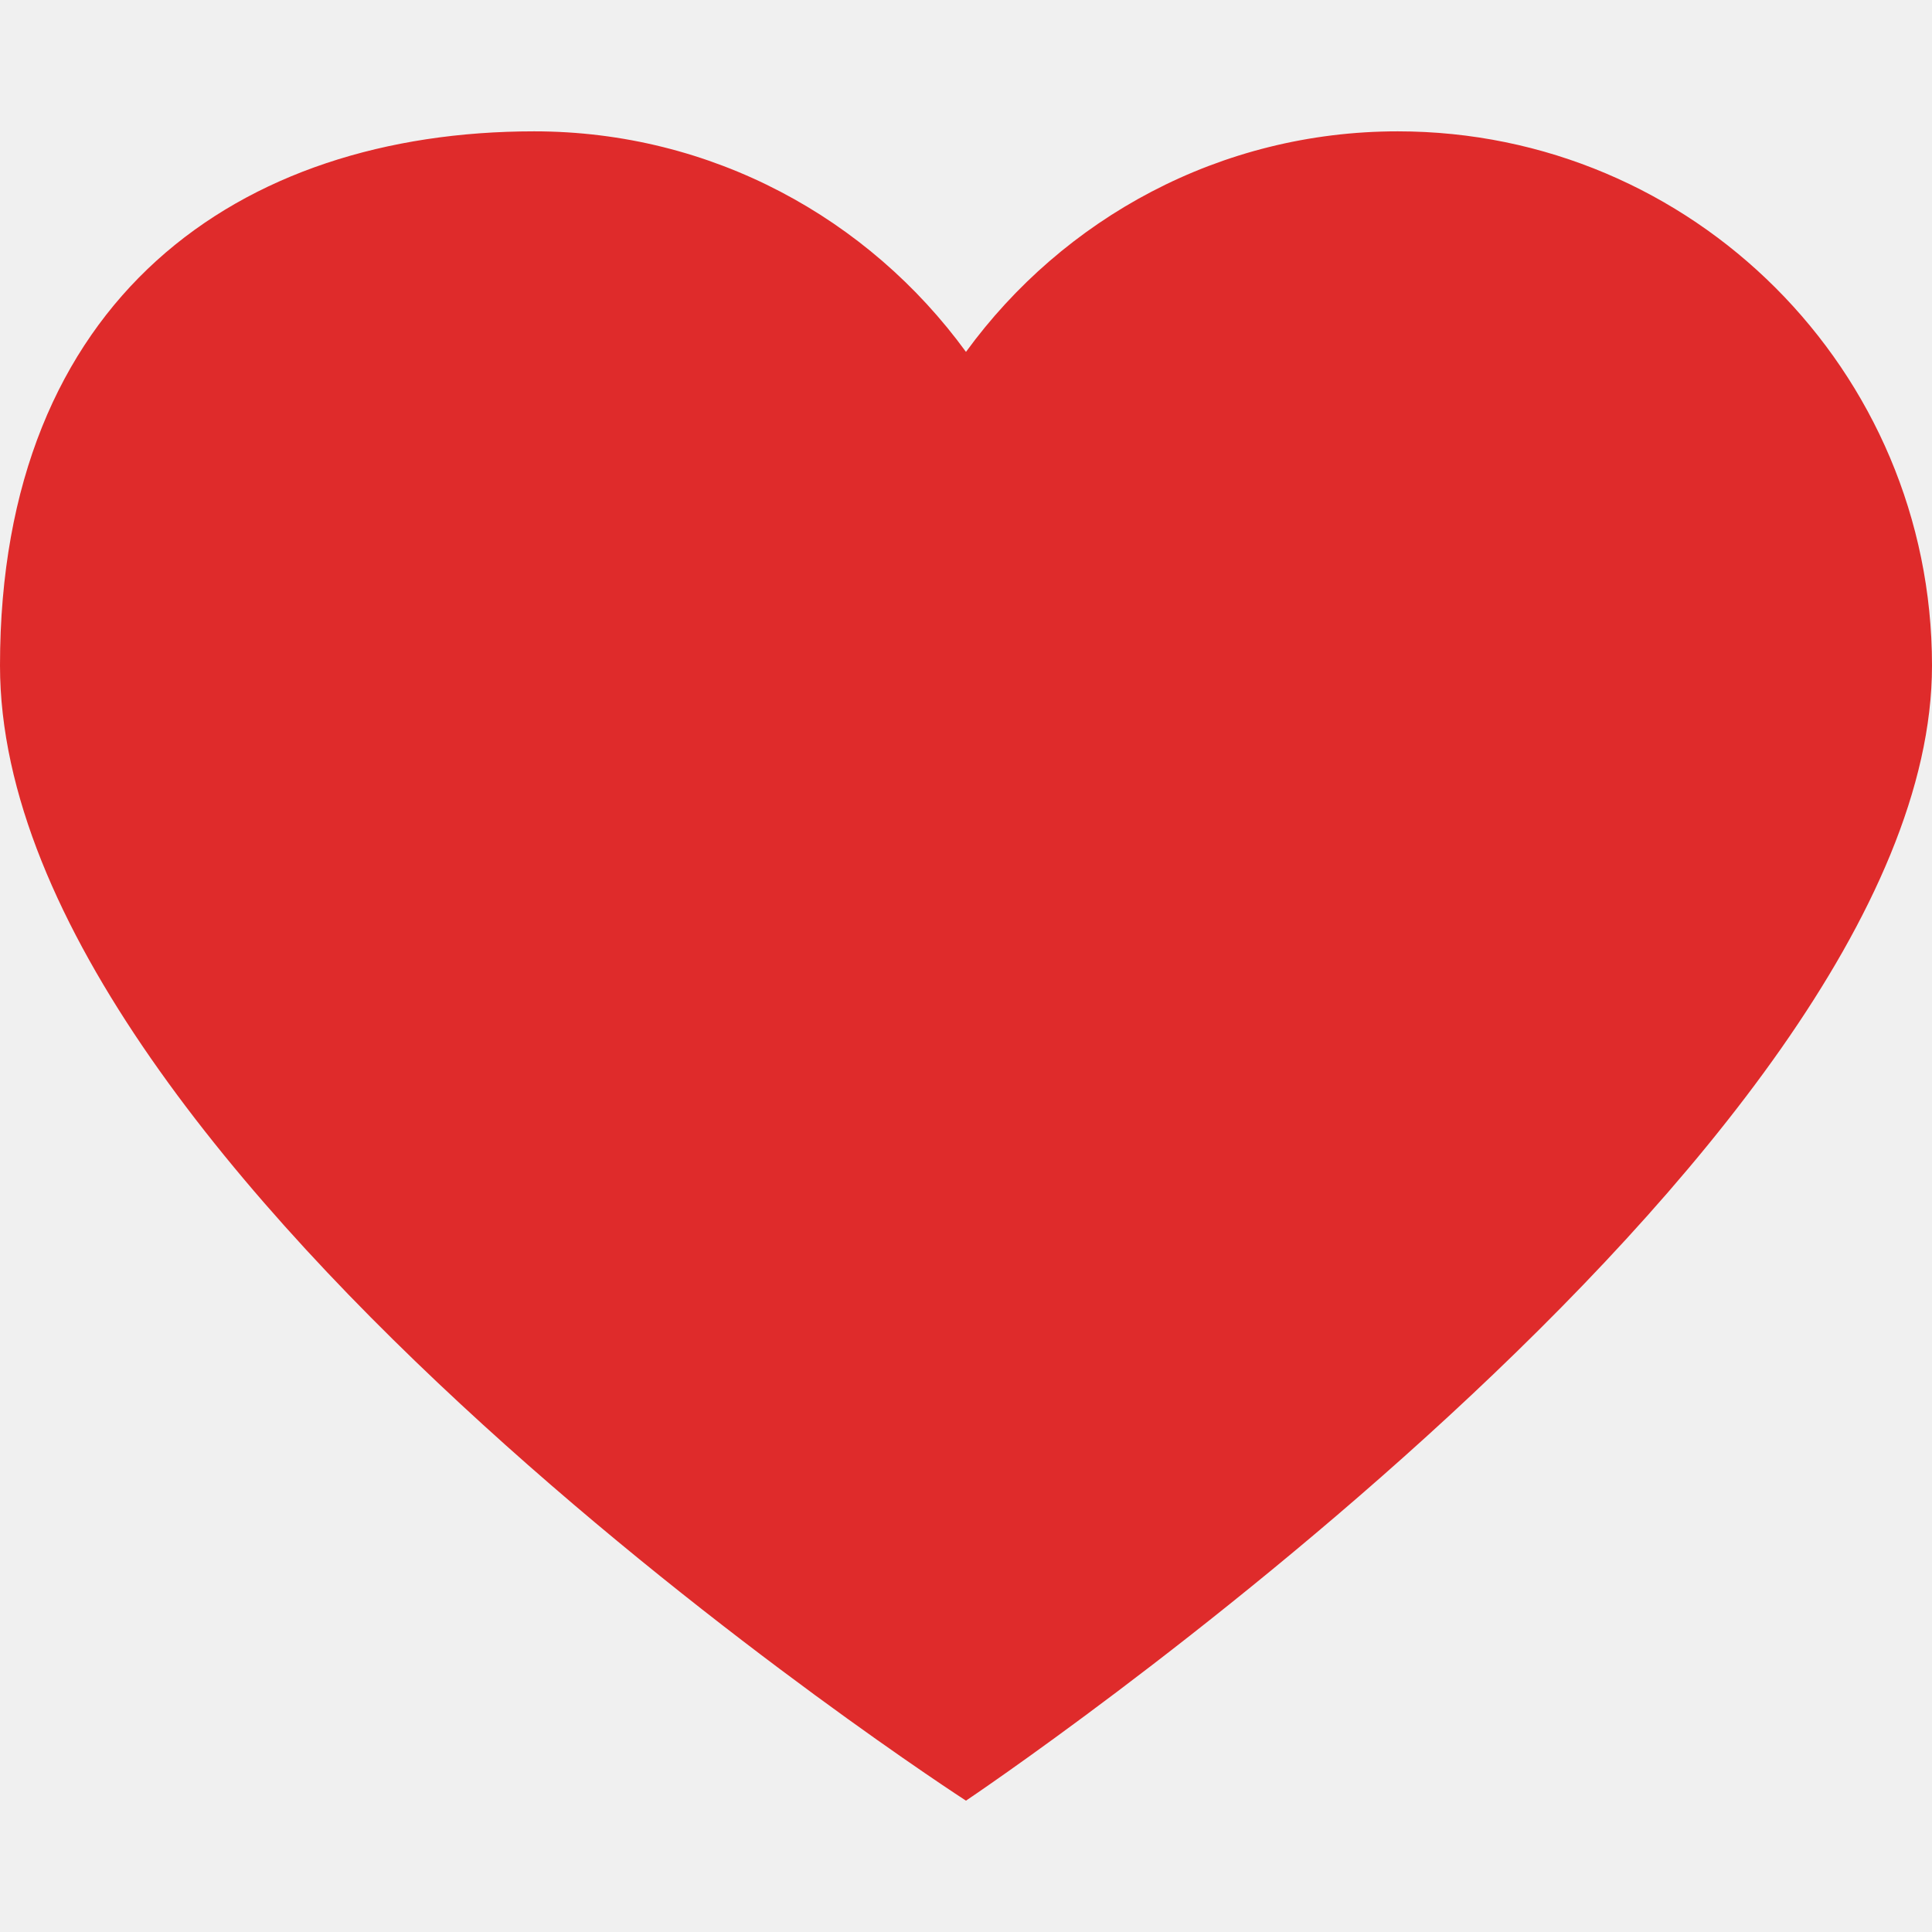
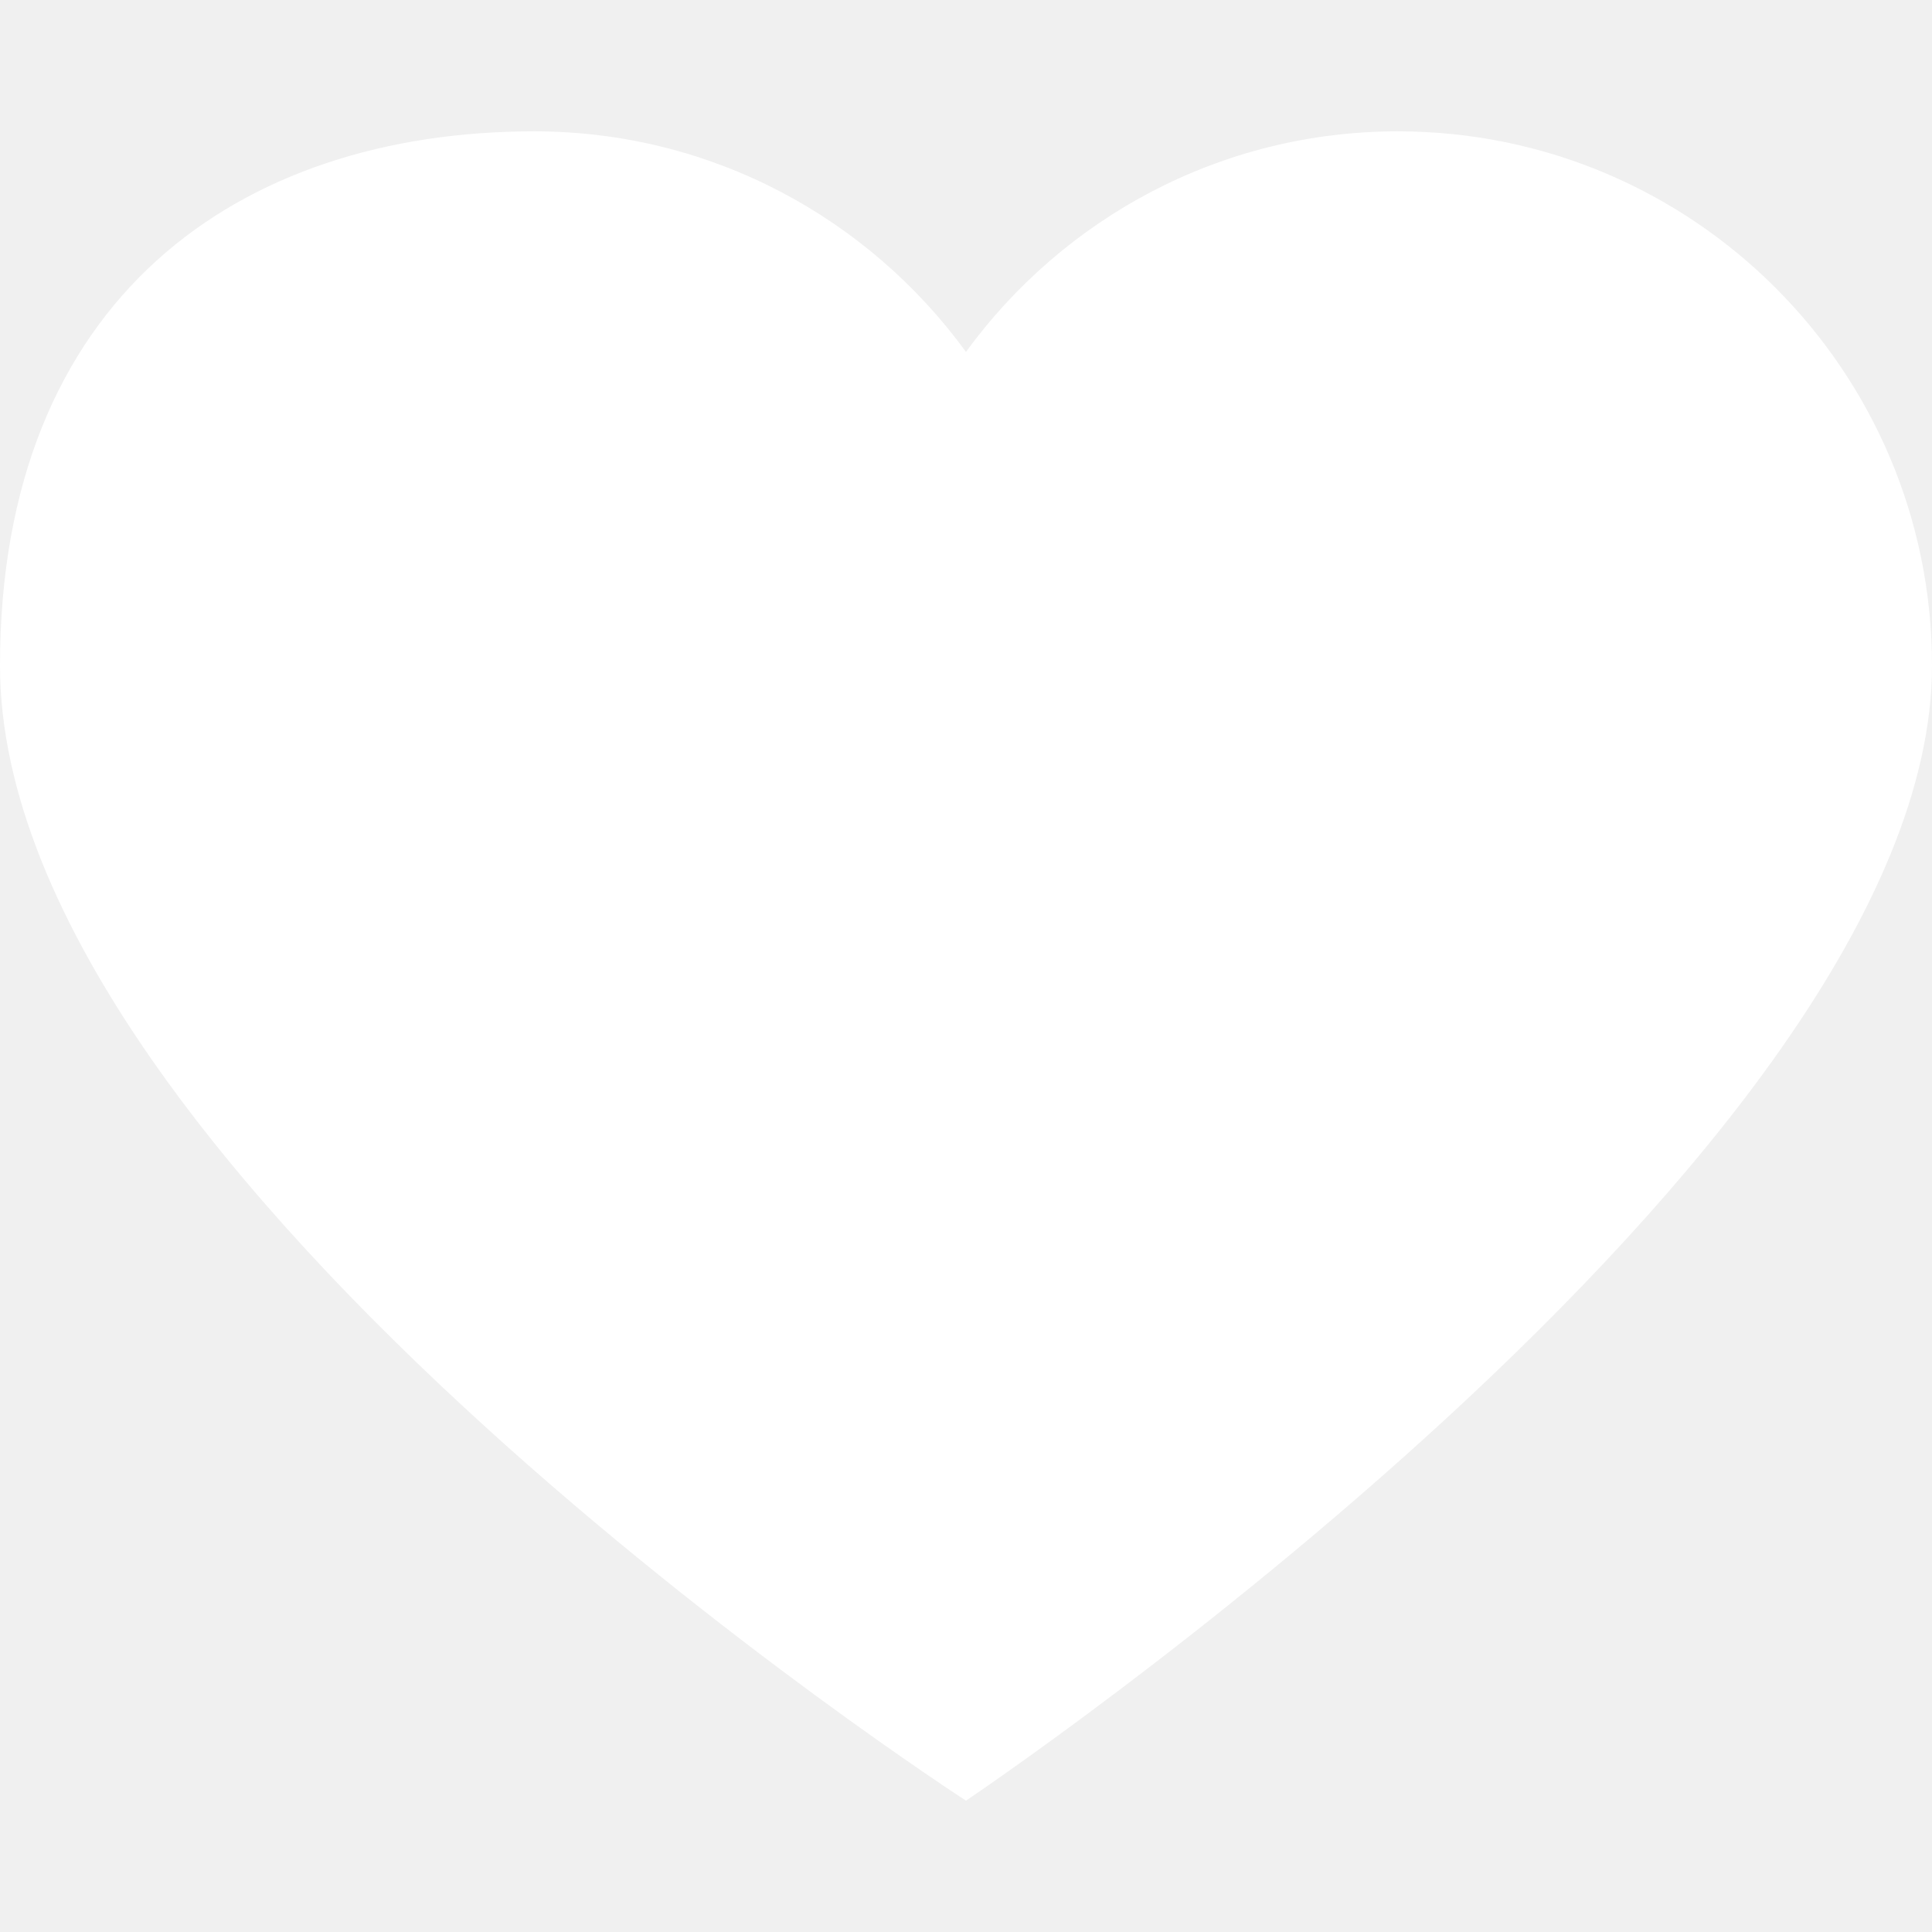
- <svg xmlns="http://www.w3.org/2000/svg" x="0px" y="0px" width="437.775px" height="437.774px" viewBox="0 0 437.775 437.774" style="enable-background:new 0 0 437.775 437.774;" xml:space="preserve" fill="#DF2B2B">
+ <svg xmlns="http://www.w3.org/2000/svg" x="0px" y="0px" width="437.775px" height="437.774px" viewBox="0 0 437.775 437.774" style="enable-background:new 0 0 437.775 437.774;" xml:space="preserve" fill="#FFFFFF">
  <g>
    <path d="M316.722,29.761c66.852,0,121.053,54.202,121.053,121.041c0,110.478-218.893,257.212-218.893,257.212S0,266.569,0,150.801   C0,67.584,54.202,29.761,121.041,29.761c40.262,0,75.827,19.745,97.841,49.976C240.899,49.506,276.47,29.761,316.722,29.761z" />
  </g>
</svg>
